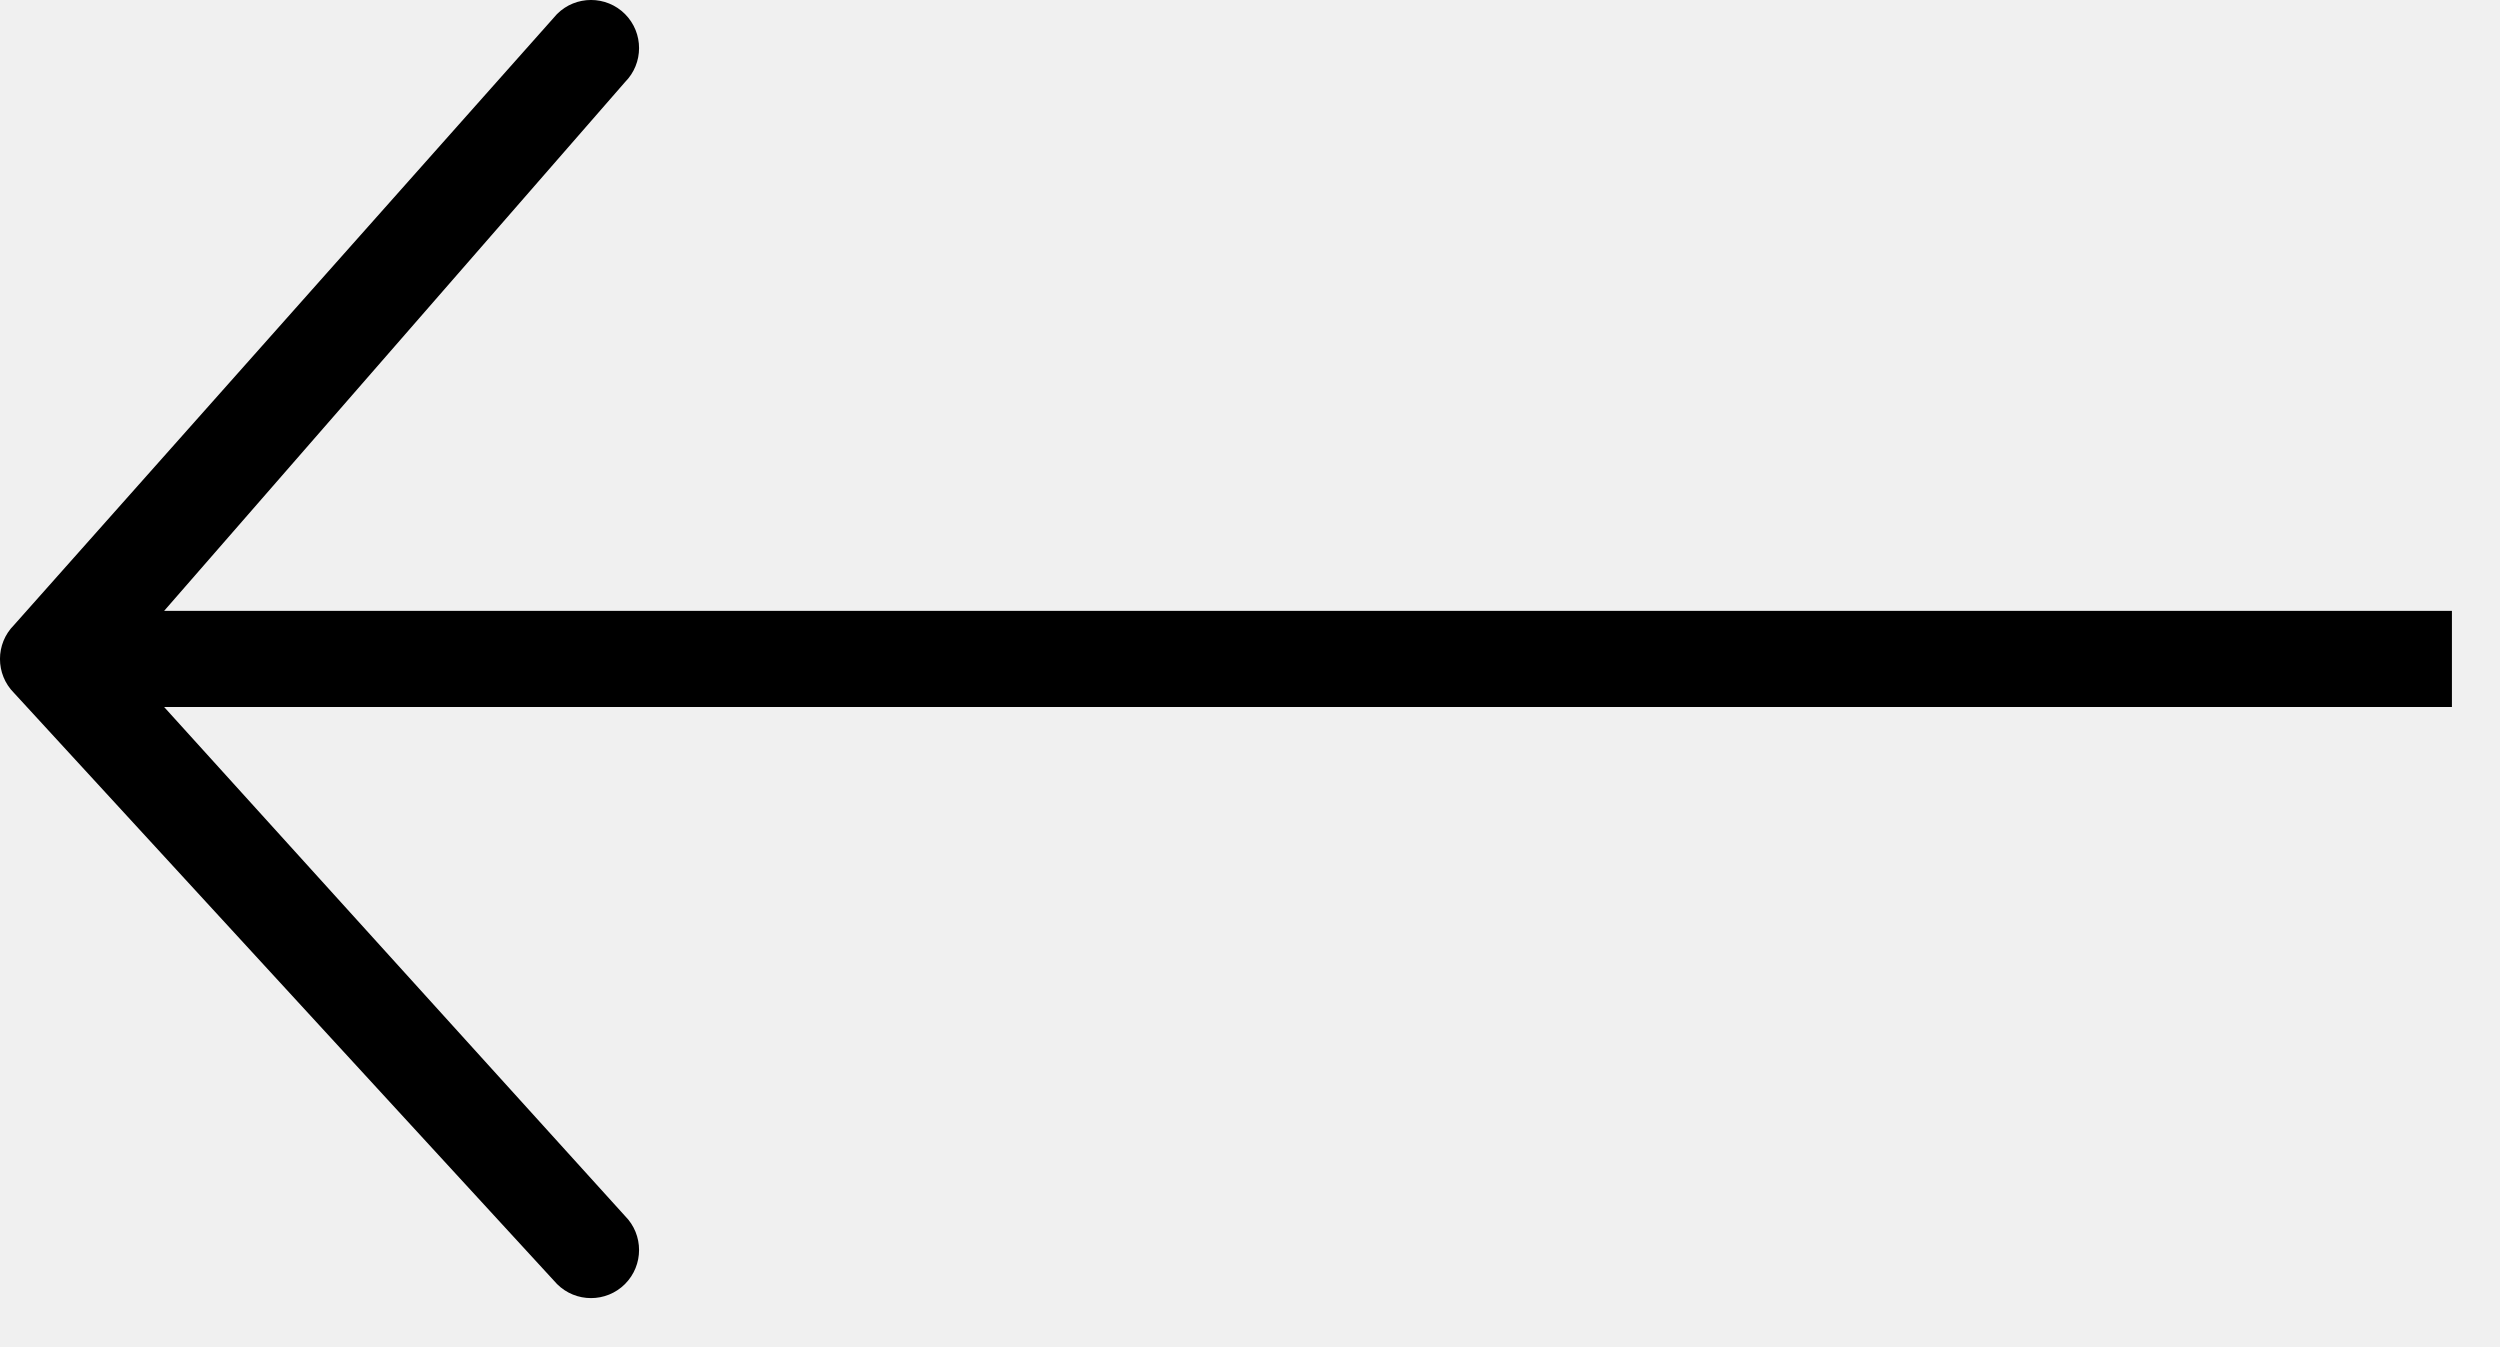
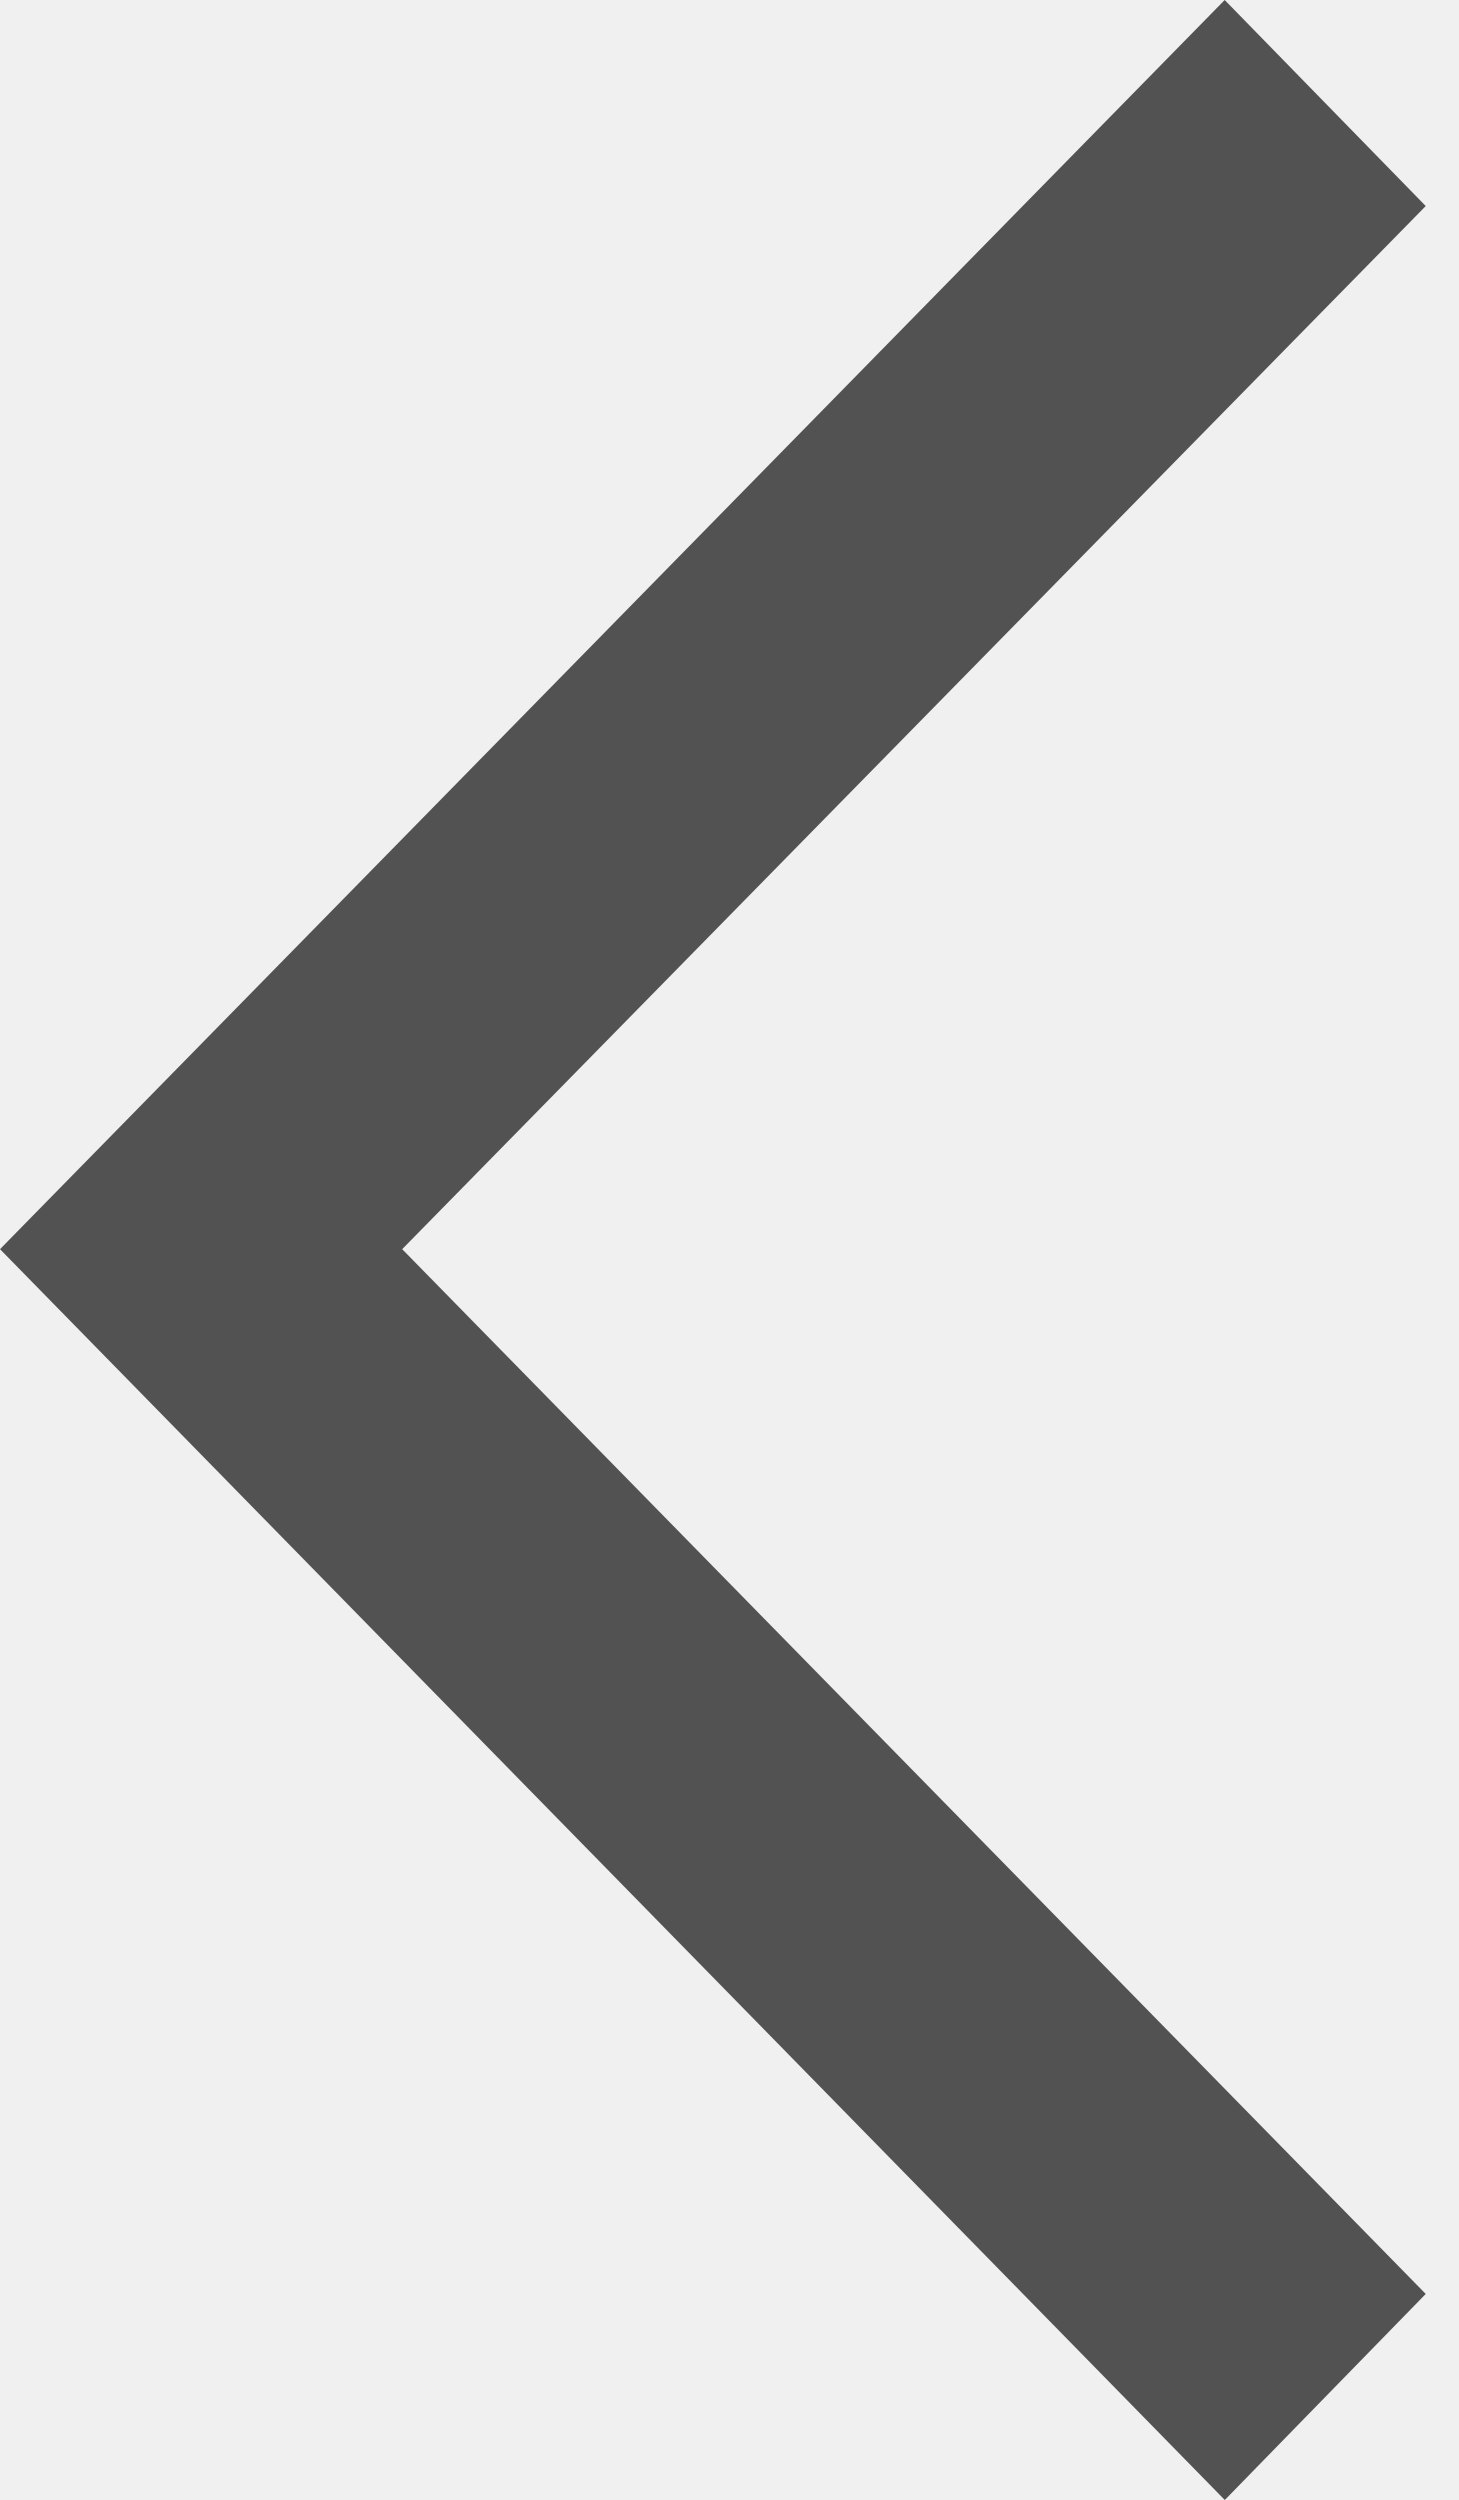
- <svg xmlns="http://www.w3.org/2000/svg" width="26" height="14" viewBox="0 0 26 14" fill="none">
-   <path fill-rule="evenodd" clip-rule="evenodd" d="M5.793 0.146L0.146 6.5C-0.049 6.695 -0.049 7.012 0.146 7.207L5.793 13.354C5.988 13.549 6.305 13.549 6.5 13.354C6.695 13.158 6.695 12.842 6.5 12.646L1.707 7.353H25.5V6.353H1.707L6.5 0.854C6.695 0.658 6.695 0.342 6.5 0.146C6.305 -0.049 5.988 -0.049 5.793 0.146Z" fill="black" />
+ <svg xmlns="http://www.w3.org/2000/svg" width="14" height="24" fill="none">
+   <g clip-path="url(#clip0_340_1109)">
+     <path d="M0 11.992L11.757 0l1.93 1.978-9.826 10.014 9.826 10.03L11.758 24 0 11.992z" fill="#525252" />
+   </g>
+   <defs>
+     <clipPath id="clip0_340_1109">
+       <path fill="#fff" transform="matrix(-1 0 0 1 13.688 0)" d="M0 0h13.687v24H0z" />
+     </clipPath>
+   </defs>
</svg>
